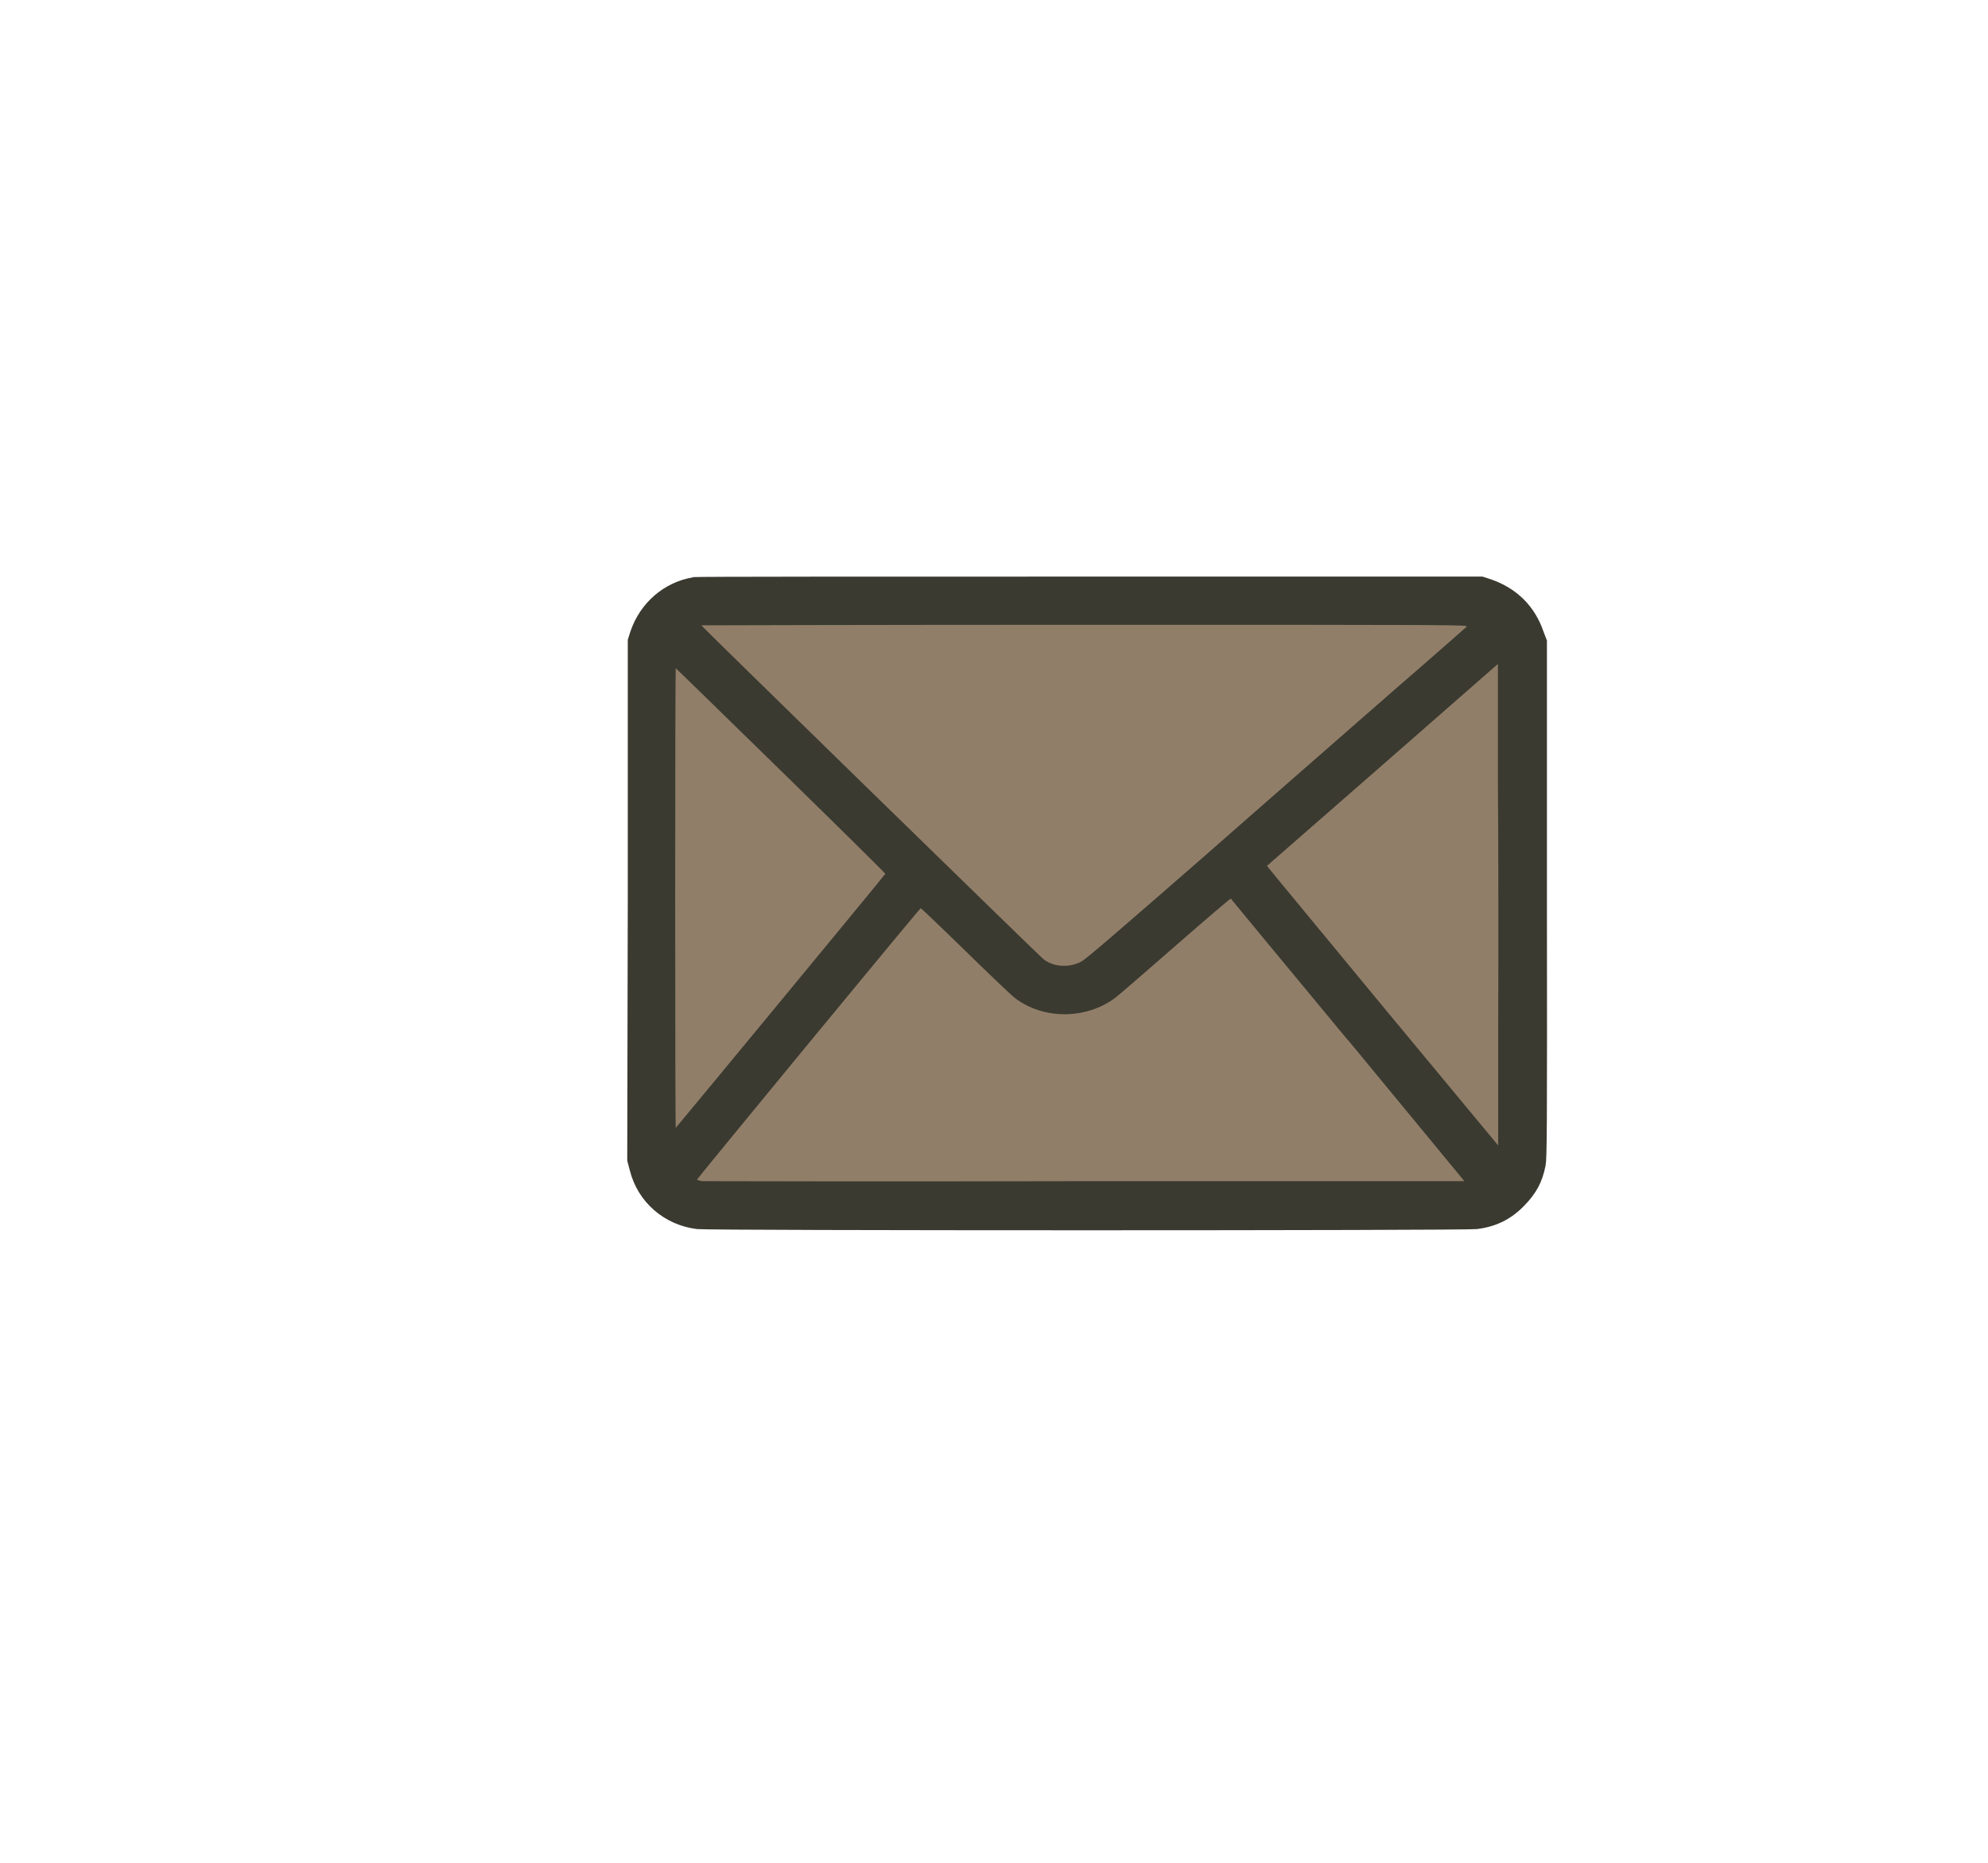
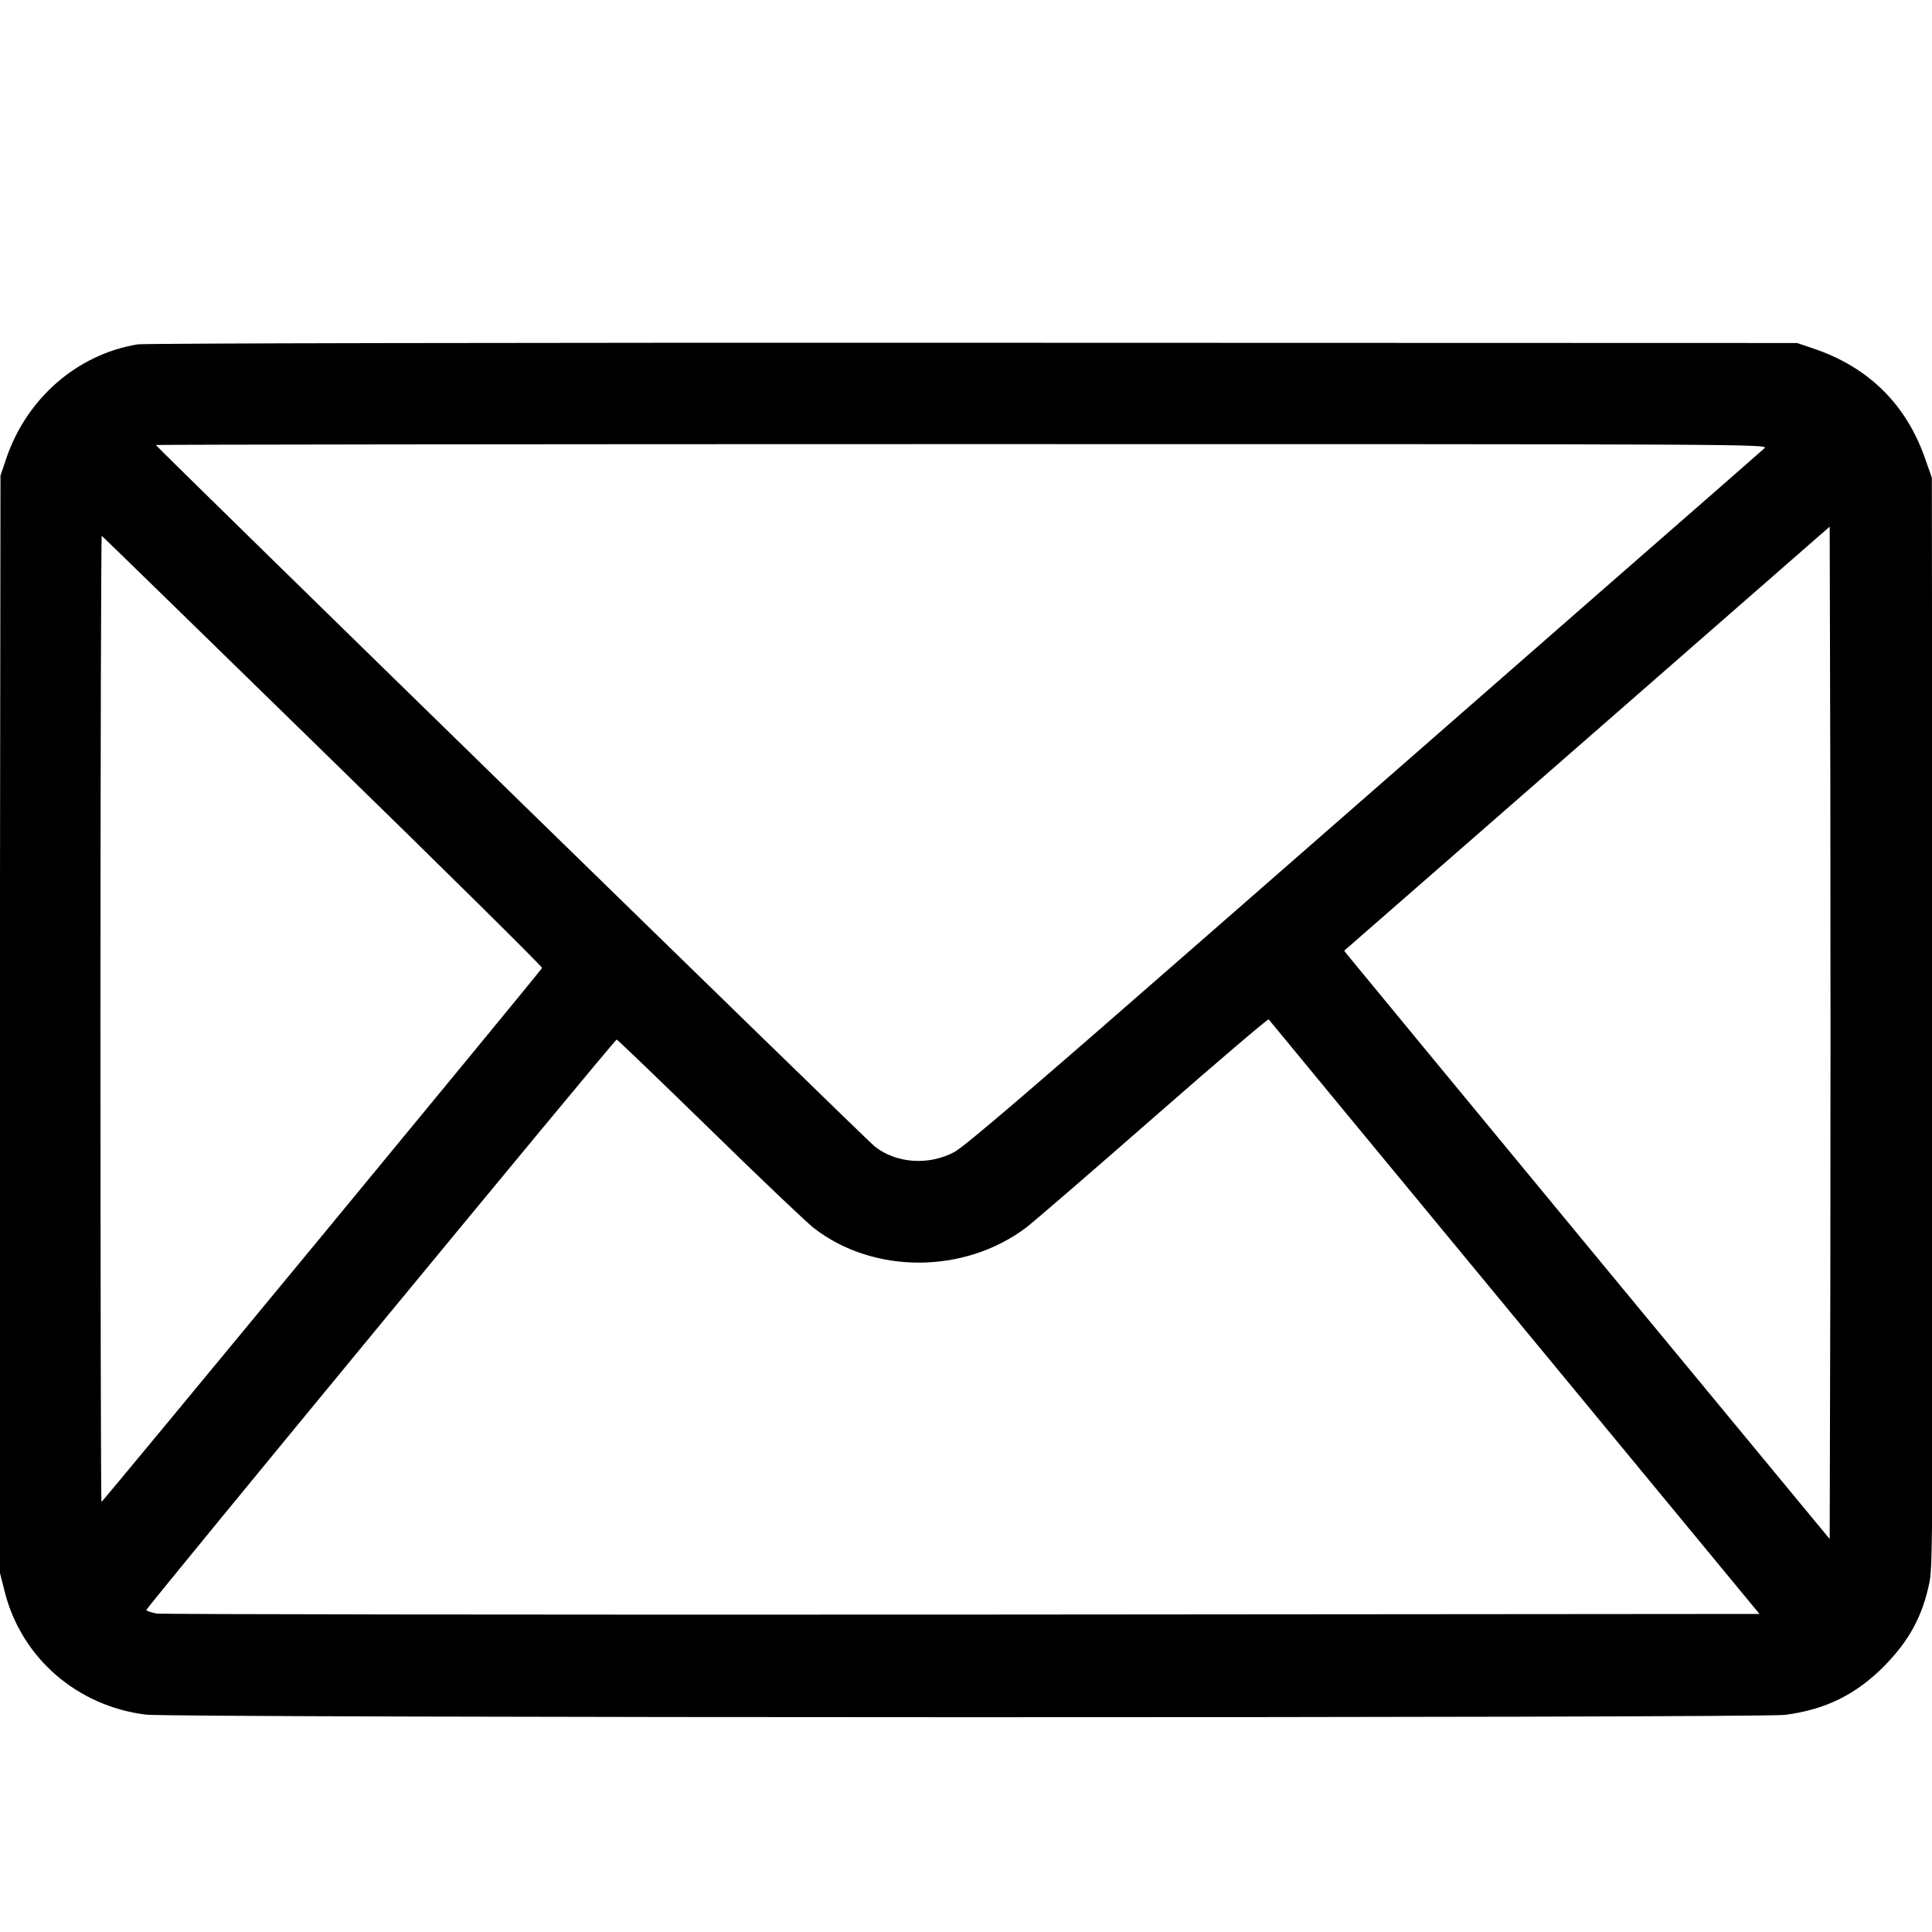
- <svg xmlns="http://www.w3.org/2000/svg" id="comp_3" viewBox="0 0 74.64 69.95">
-   <defs>
-     <style>.cls-1{fill:#917e69;}.cls-2{fill:#3a3a30;}</style>
-   </defs>
-   <polygon class="cls-1" points="25.34 22.51 25.1 44.74 56.51 44.74 56.51 23.12 25.34 22.51" />
-   <path class="cls-2" d="M26.01,21.68c-1.08,.18-1.98,.96-2.34,2.03l-.1,.31v9.78s-.02,9.78-.02,9.78l.1,.38c.3,1.18,1.29,2.04,2.52,2.19,.48,.06,28.81,.06,29.28,0,.72-.09,1.27-.36,1.77-.87,.46-.47,.69-.9,.81-1.52,.05-.28,.06-1.25,.05-10.01v-9.7s-.12-.31-.12-.31c-.33-.98-1.01-1.65-1.99-1.99l-.31-.1h-14.73c-8.1,0-14.81,0-14.92,.02Zm29.06,1.85s-1.28,1.13-2.76,2.41c-1.47,1.29-4.66,4.07-7.07,6.19-3.28,2.86-4.46,3.88-4.65,3.98-.46,.24-1.04,.2-1.42-.1-.14-.11-12.84-12.5-12.84-12.53,0,0,6.48-.02,14.4-.02,14.16,0,14.4,0,14.33,.07Zm1.18,14.96v4.52s-4.28-5.16-4.28-5.16c-2.34-2.84-4.3-5.2-4.33-5.25l-.07-.09,4.34-3.79,4.33-3.79v4.52c.02,2.49,.02,6.55,.01,9.04Zm-26.93-9.55c2.16,2.11,3.92,3.85,3.92,3.87-.02,.05-7.85,9.53-7.87,9.54-.01,0-.02-3.88-.02-8.63s.01-8.63,.02-8.63c.01,0,1.79,1.74,3.95,3.85Zm21.29,10.11l4.37,5.3h-14.23c-7.83,.02-14.31,0-14.4,0-.1-.02-.18-.05-.18-.06,0-.03,8.36-10.19,8.4-10.19,.01,0,.76,.71,1.66,1.59,.9,.88,1.74,1.68,1.86,1.77,1.06,.83,2.69,.83,3.79,0,.13-.1,1.15-.98,2.27-1.96,1.12-.98,2.05-1.77,2.06-1.76,.01,.02,1.99,2.41,4.4,5.32Z" />
+ <svg xmlns="http://www.w3.org/2000/svg" version="1.1" x="0px" y="0px" viewBox="0 0 24 24" style="enable-background:new 0 0 24 24;" xml:space="preserve">
+   <g id="line-work">
+     <g>
+       <path d="M119.17,12765.03L16.82,12765l-2.16-0.73c-6.82-2.35-11.49-7.01-13.81-13.84l-0.76-2.16l-0.08-67.42    c-0.05-60.9-0.03-67.64,0.35-69.58c0.86-4.29,2.48-7.31,5.66-10.54c3.51-3.53,7.28-5.39,12.3-6.04    c3.24-0.4,200.14-0.38,203.46,0.03c8.55,1.05,15.45,7.04,17.53,15.21l0.67,2.64l-0.05,67.99l-0.08,67.99l-0.73,2.16    c-2.54,7.44-8.79,12.89-16.29,14.13C222.12,12764.98,175.46,12765.06,119.17,12765.03z M120.47,12752.46    c55.05,0,100.11-0.05,100.11-0.11c0-0.19-88.22-86.28-89.22-87.06c-2.64-2.13-6.72-2.43-9.9-0.73    c-1.29,0.67-9.52,7.74-32.28,27.64c-16.8,14.7-38.94,34.04-49.17,42.99c-10.25,8.93-18.85,16.48-19.15,16.75    C20.36,12752.46,22.08,12752.46,120.47,12752.46z M12.7,12710.8l0.08,31.42l30.13-26.32l30.15-26.32l-0.51-0.65    c-0.27-0.35-13.84-16.78-30.13-36.52l-29.64-35.87l-0.08,31.42C12.67,12665.24,12.67,12693.51,12.7,12710.8z M227.3,12741.08    c0.08,0.03,0.16-26.94,0.16-59.95s-0.05-60.01-0.13-59.98c-0.16,0.03-54.59,65.97-54.7,66.29c-0.05,0.13,12.19,12.24,27.21,26.89    C214.86,12729,227.22,12741.03,227.3,12741.08z M82.44,12681.05c0.11,0.08,6.55-5.42,14.35-12.24    c7.79-6.82,14.89-12.95,15.78-13.62c7.69-5.77,18.96-5.77,26.35-0.03c0.84,0.65,6.66,6.18,12.92,12.3    c6.28,6.12,11.46,11.11,11.54,11.08c0.27-0.03,58.42-70.58,58.39-70.82c-0.03-0.11-0.59-0.3-1.27-0.43    c-0.65-0.11-45.71-0.16-100.11-0.13l-98.9,0.08l30.4,36.81C68.61,12664.3,82.36,12680.94,82.44,12681.05z" />
+     </g>
+     <g transform="translate(0,1280) scale(0.1,-0.1)">
+       <path d="M17.09,12757.22c-7.5-1.24-13.76-6.69-16.3-14.14l-0.73-2.16l-0.08-68.03l-0.05-68.03l0.67-2.64    c2.08-8.18,8.99-14.17,17.54-15.22c3.32-0.41,200.35-0.43,203.59-0.03c5.02,0.65,8.8,2.51,12.31,6.04    c3.18,3.24,4.8,6.26,5.67,10.55c0.38,1.94,0.4,8.69,0.35,69.63l-0.08,67.47l-0.76,2.16c-2.32,6.83-6.99,11.5-13.82,13.84    l-2.16,0.73l-102.41,0.03C64.5,12757.44,17.82,12757.36,17.09,12757.22z M219.19,12744.32c-0.3-0.27-8.91-7.83-19.16-16.76    c-10.23-8.96-32.38-28.31-49.2-43.02c-22.78-19.92-31.01-26.99-32.3-27.66c-3.18-1.7-7.26-1.4-9.9,0.73    c-1,0.78-89.27,86.92-89.27,87.11c0,0.05,45.09,0.11,100.17,0.11C217.98,12744.83,219.71,12744.83,219.19,12744.32z     M227.37,12640.26l-0.08-31.44l-29.66,35.89c-16.3,19.75-29.87,36.19-30.14,36.54l-0.51,0.65l30.17,26.34l30.14,26.34l0.08-31.44    C227.4,12685.84,227.4,12657.56,227.37,12640.26z M40.11,12706.67c15.03-14.65,27.28-26.77,27.23-26.91    c-0.11-0.32-54.57-66.31-54.73-66.33c-0.08-0.03-0.13,26.99-0.13,60.02c0,33.03,0.08,60.02,0.16,59.99    C12.72,12733.39,25.08,12721.36,40.11,12706.67z M188.16,12636.35l30.41-36.84l-98.96-0.08c-54.43-0.03-99.53,0.03-100.17,0.13    c-0.67,0.14-1.24,0.32-1.27,0.43c-0.03,0.24,58.16,70.84,58.43,70.87c0.08,0.03,5.26-4.96,11.55-11.09    c6.26-6.13,12.09-11.66,12.93-12.31c7.39-5.75,18.67-5.75,26.37,0.03c0.89,0.67,7.99,6.8,15.79,13.63    c7.8,6.83,14.25,12.33,14.36,12.25C157.66,12673.27,171.43,12656.61,188.16,12636.35z" />
+     </g>
+   </g>
</svg>
